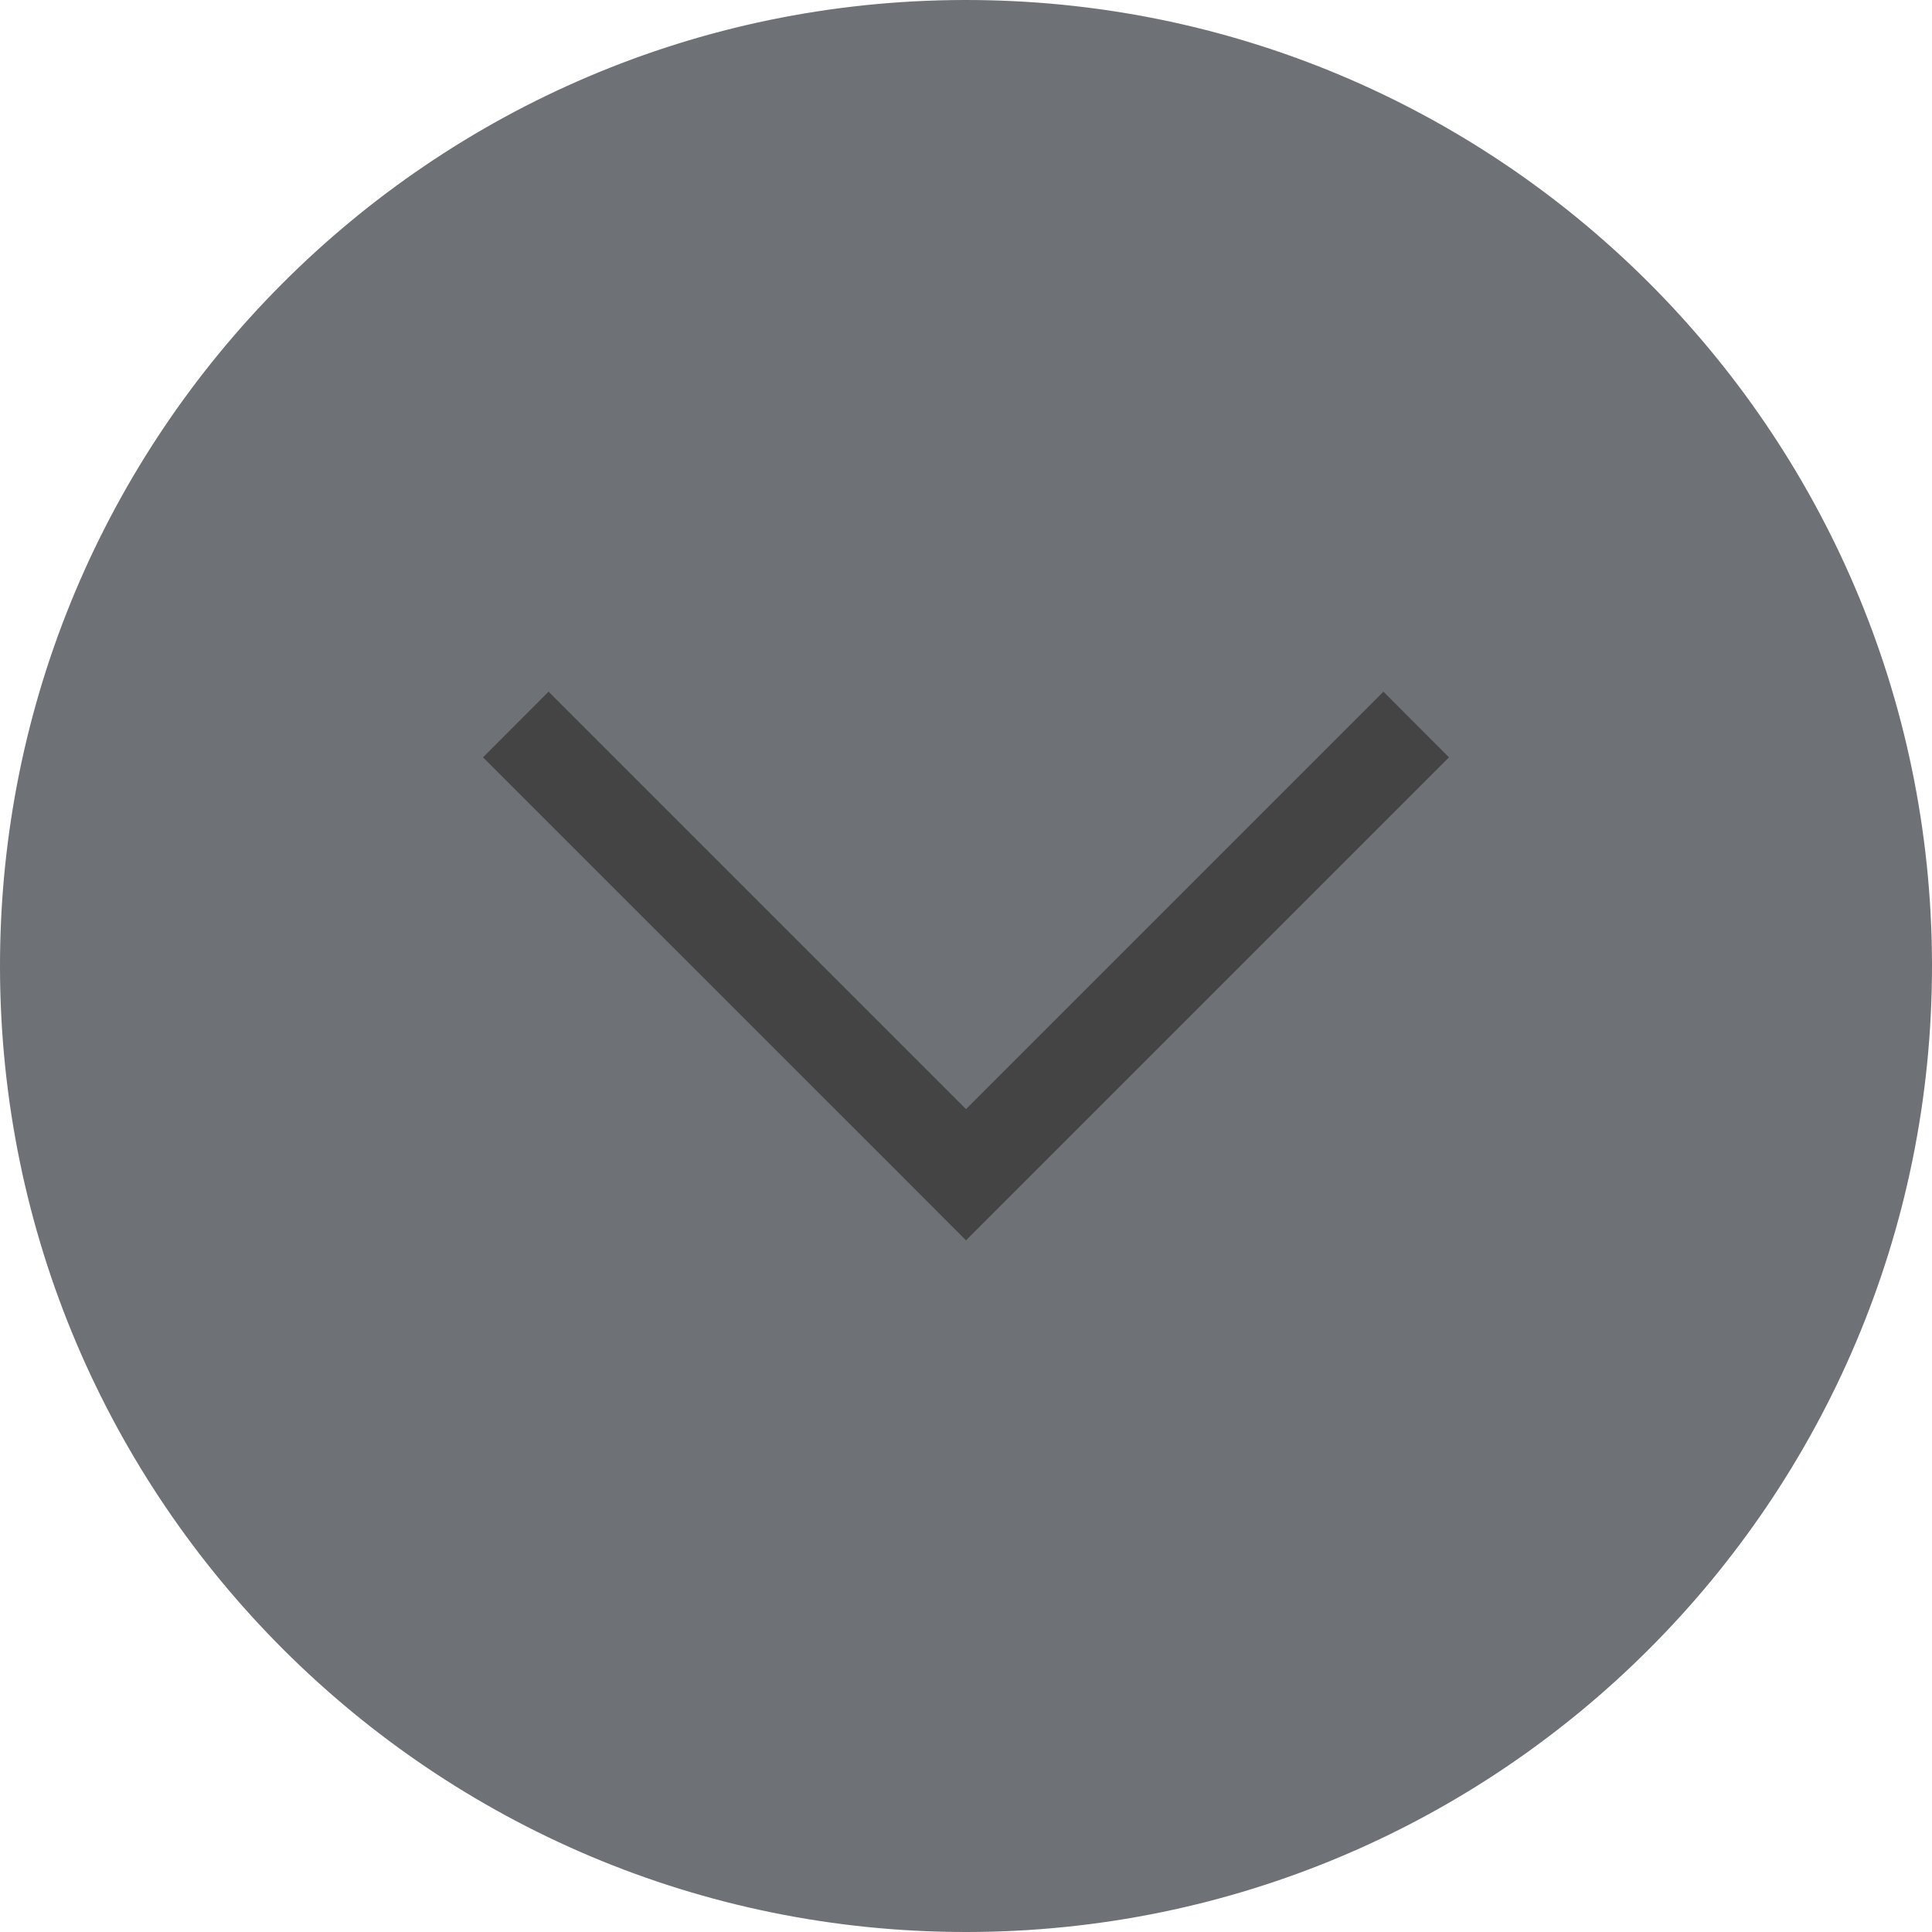
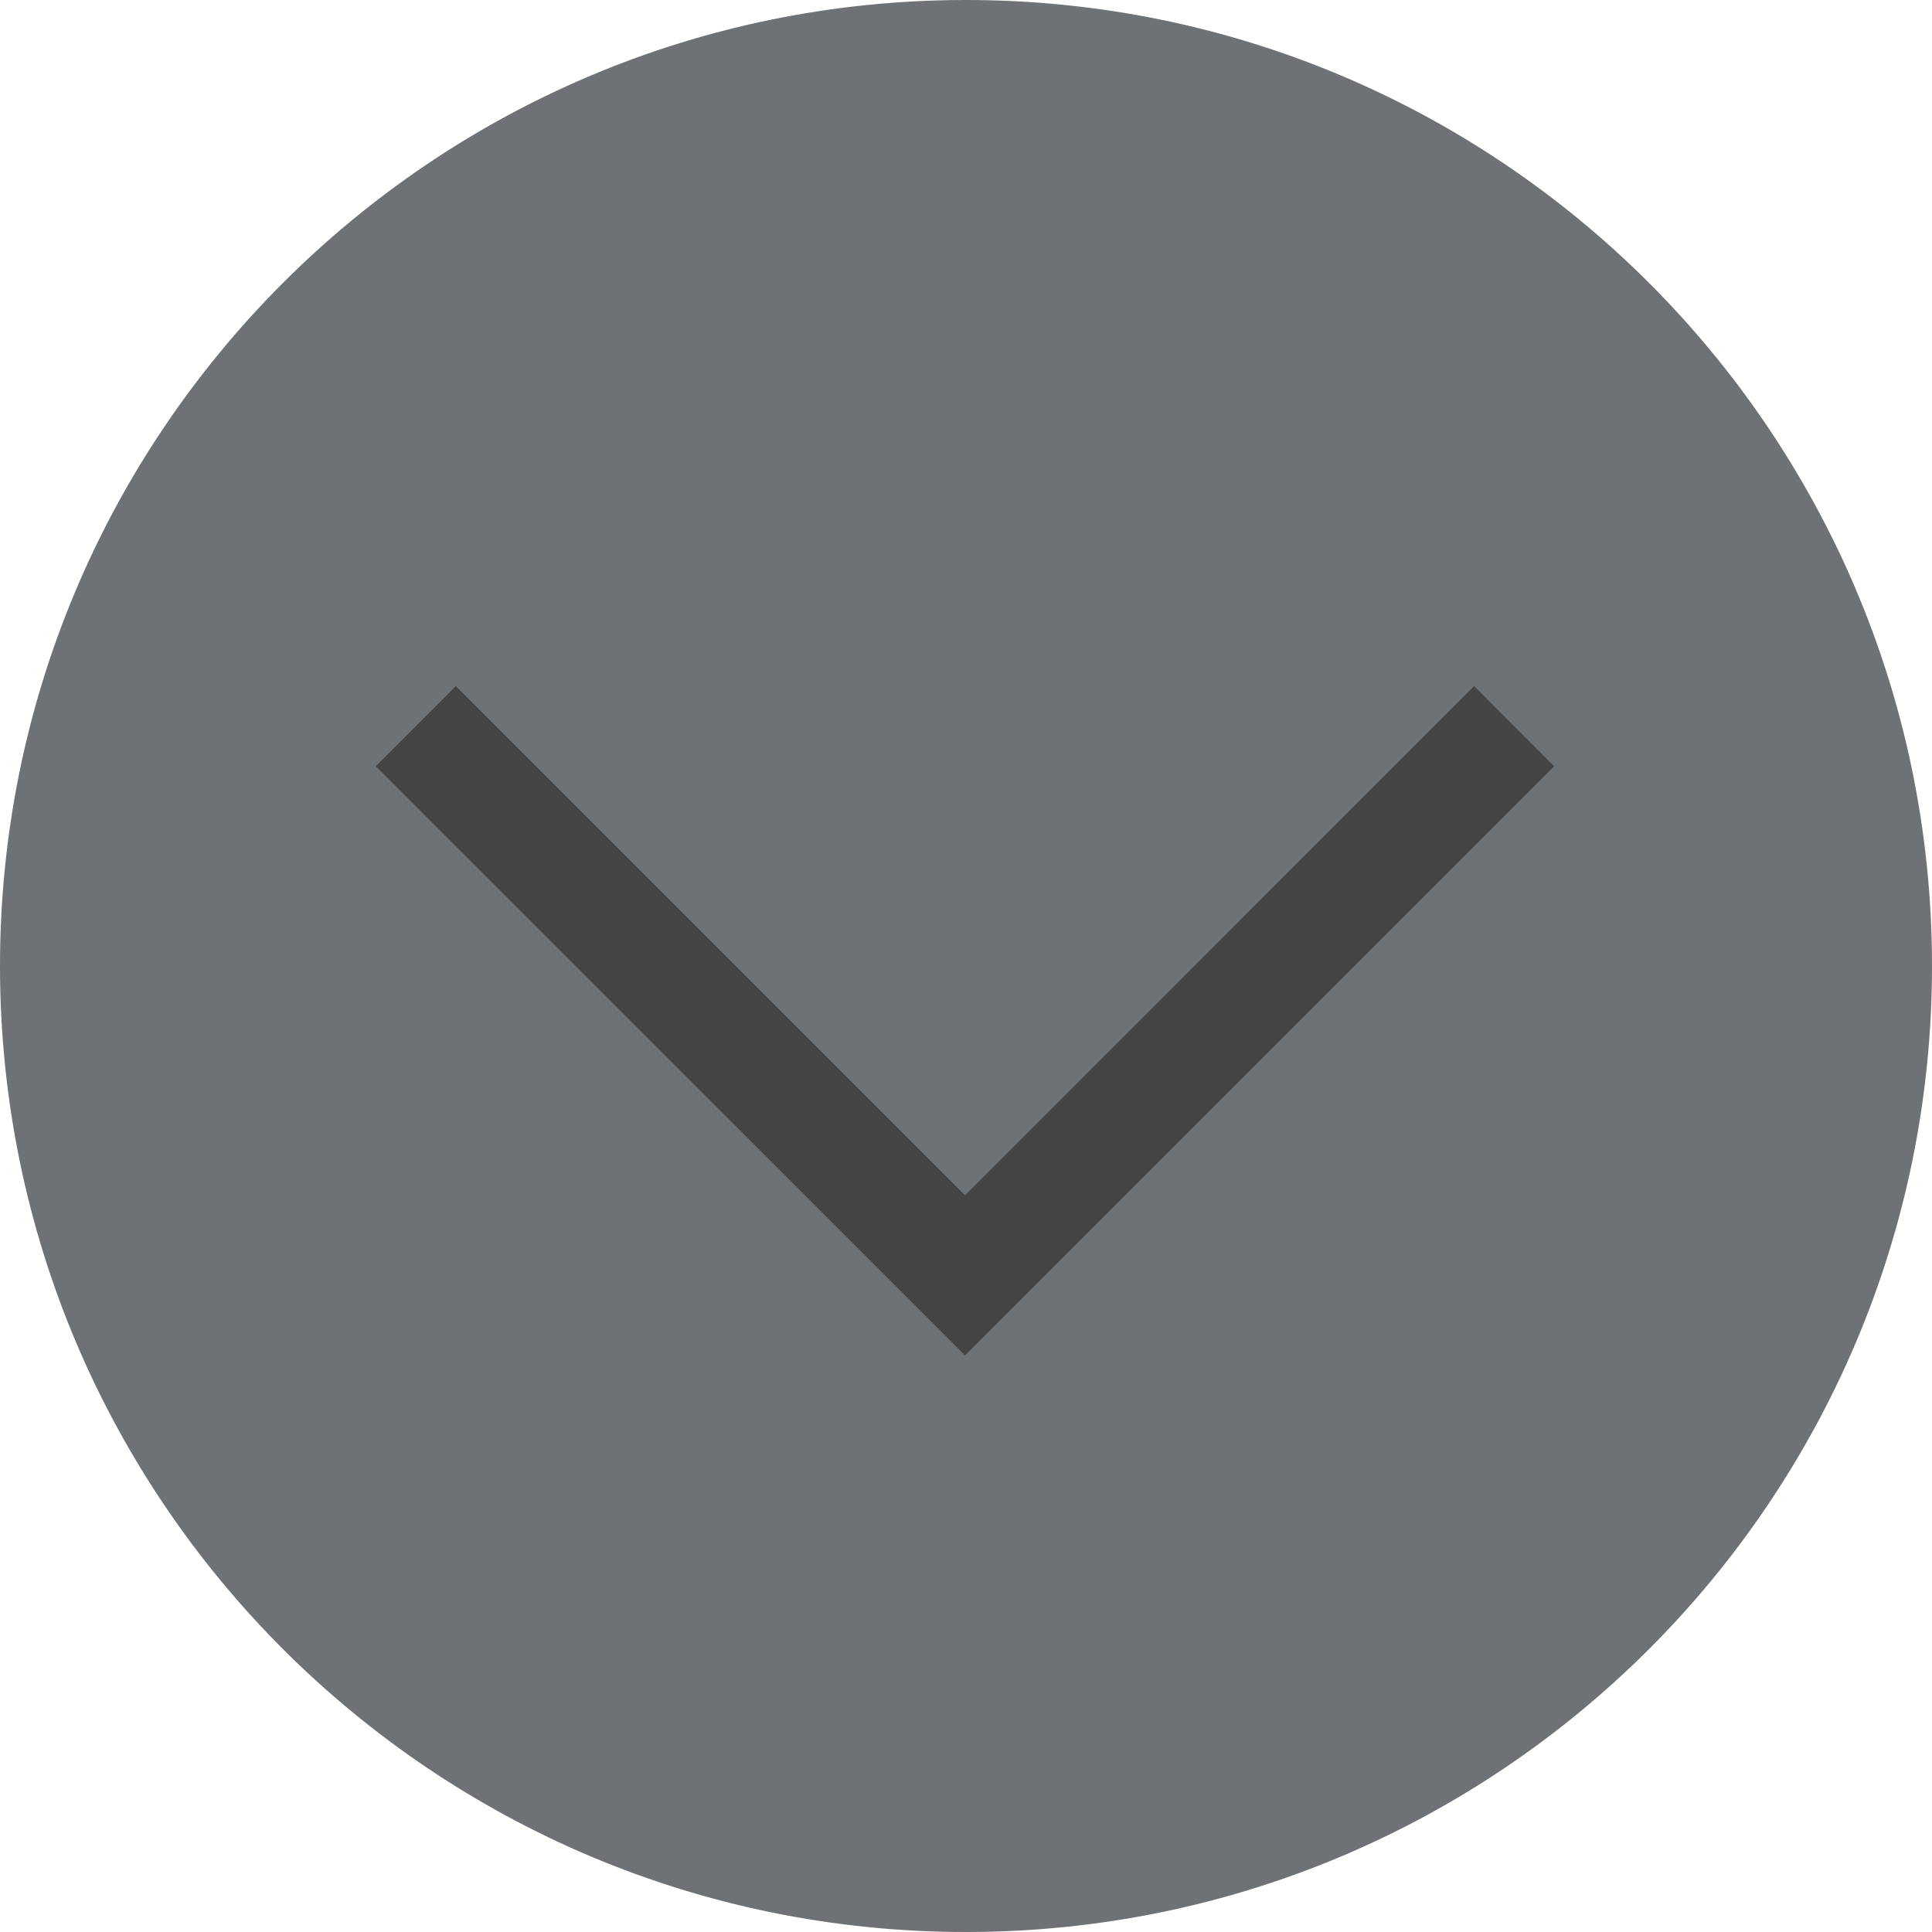
- <svg xmlns="http://www.w3.org/2000/svg" width="16" height="16" viewBox="0 0 16 16" fill="none" version="1.1" id="svg1">
-   <defs id="defs1" />
-   <path style="fill:#6e7175;fill-opacity:1;fill-rule:evenodd;stroke:none;stroke-width:3.427;stroke-linecap:round;stroke-linejoin:round;stroke-miterlimit:0;paint-order:markers stroke fill" id="path2" d="M 16,8 A 8,8 0 0 1 8.006,16 8,8 0 0 1 8.2518706e-6,8.011 8,8 0 0 1 7.983,1.8566705e-5 8,8 0 0 1 16,7.977" />
-   <path style="fill:#444444;fill-opacity:1;stroke-width:0.769" d="M 8,9.185 11.457,5.728 12,6.272 8.544,9.728 C 8.125,10.147 8.463,9.809 8,10.272 7.556,9.827 7.88,10.151 7.457,9.728 L 4,6.272 4.543,5.728 Z" id="path1-5" />
+ <svg xmlns="http://www.w3.org/2000/svg" width="16" height="16" version="1.1" viewBox="0 0 16 16">
+   <path d="m16 8a8 8 0 0 1-7.994 8 8 8 0 0 1-8.006-7.989 8 8 0 0 1 7.983-8.011 8 8 0 0 1 8.017 7.977" fill="#6e7175" fill-rule="evenodd" style="paint-order:markers stroke fill" />
+   <path d="m7.992 9.899 4.216-4.217 0.663 0.664-4.216 4.216c-0.511 0.511-0.099 0.099-0.663 0.663-0.542-0.542-0.147-0.147-0.663-0.663l-4.217-4.216 0.663-0.664z" fill="#444444" stroke-width=".938" />
</svg>
